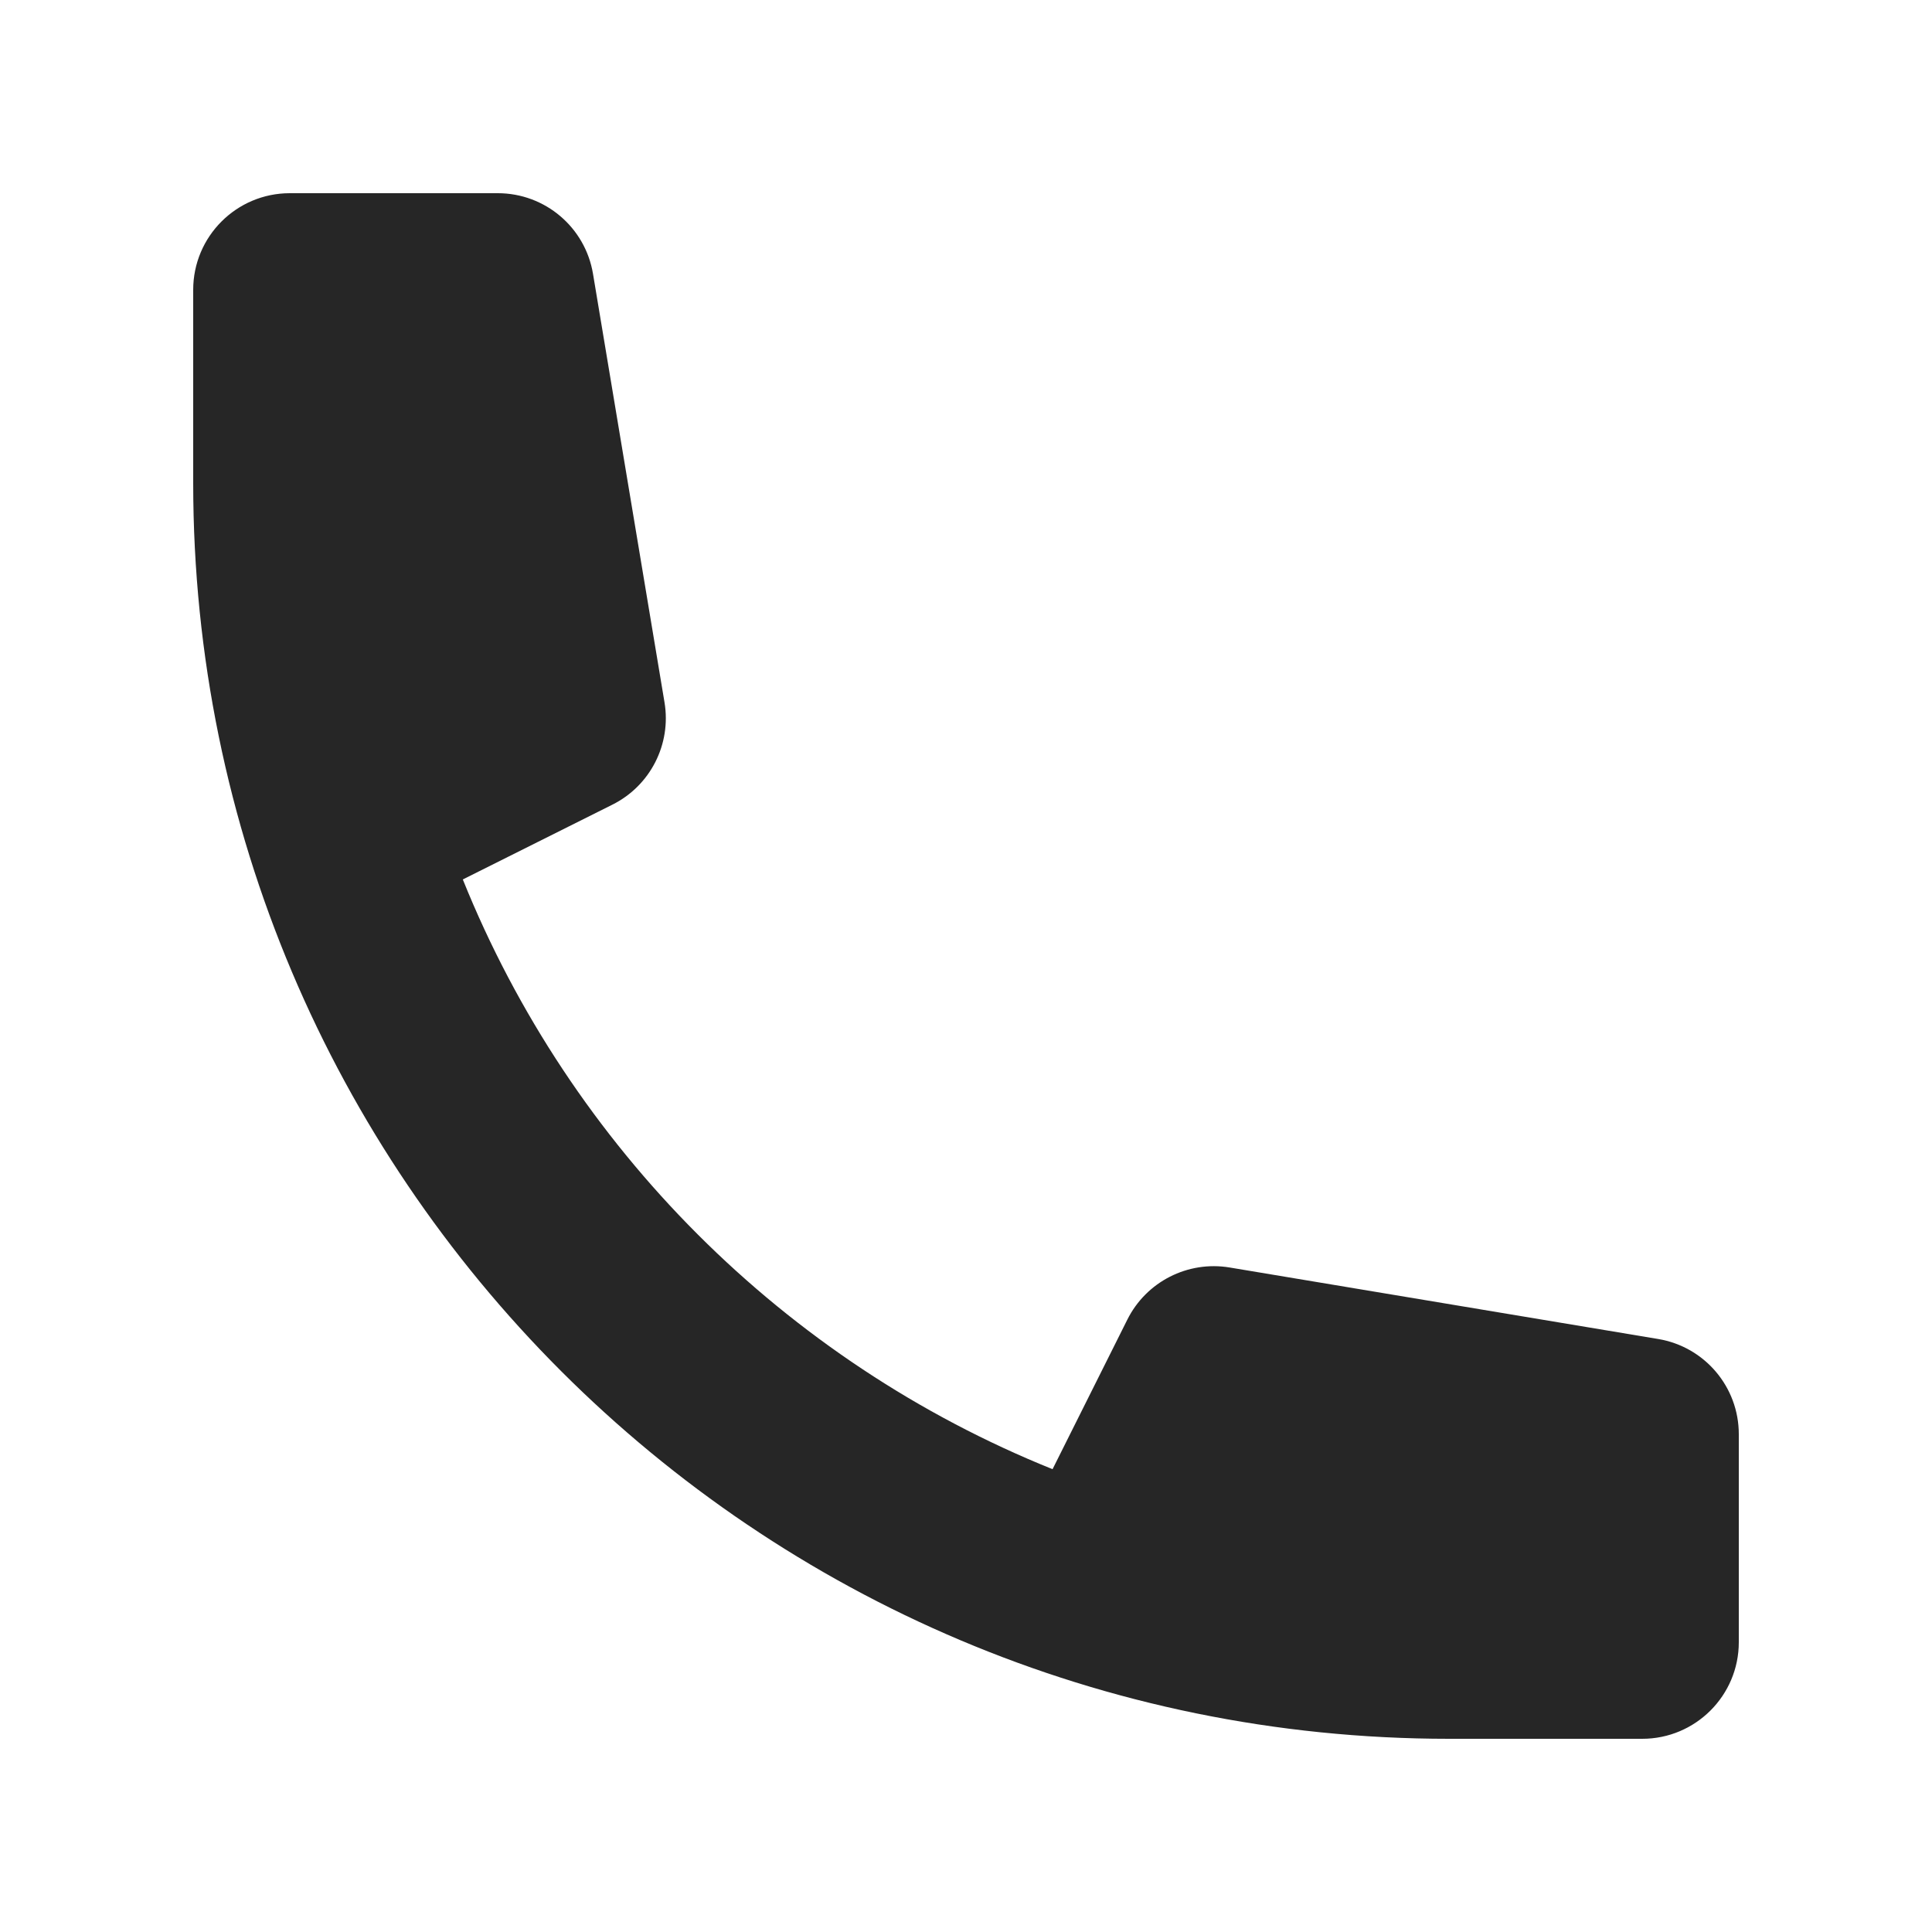
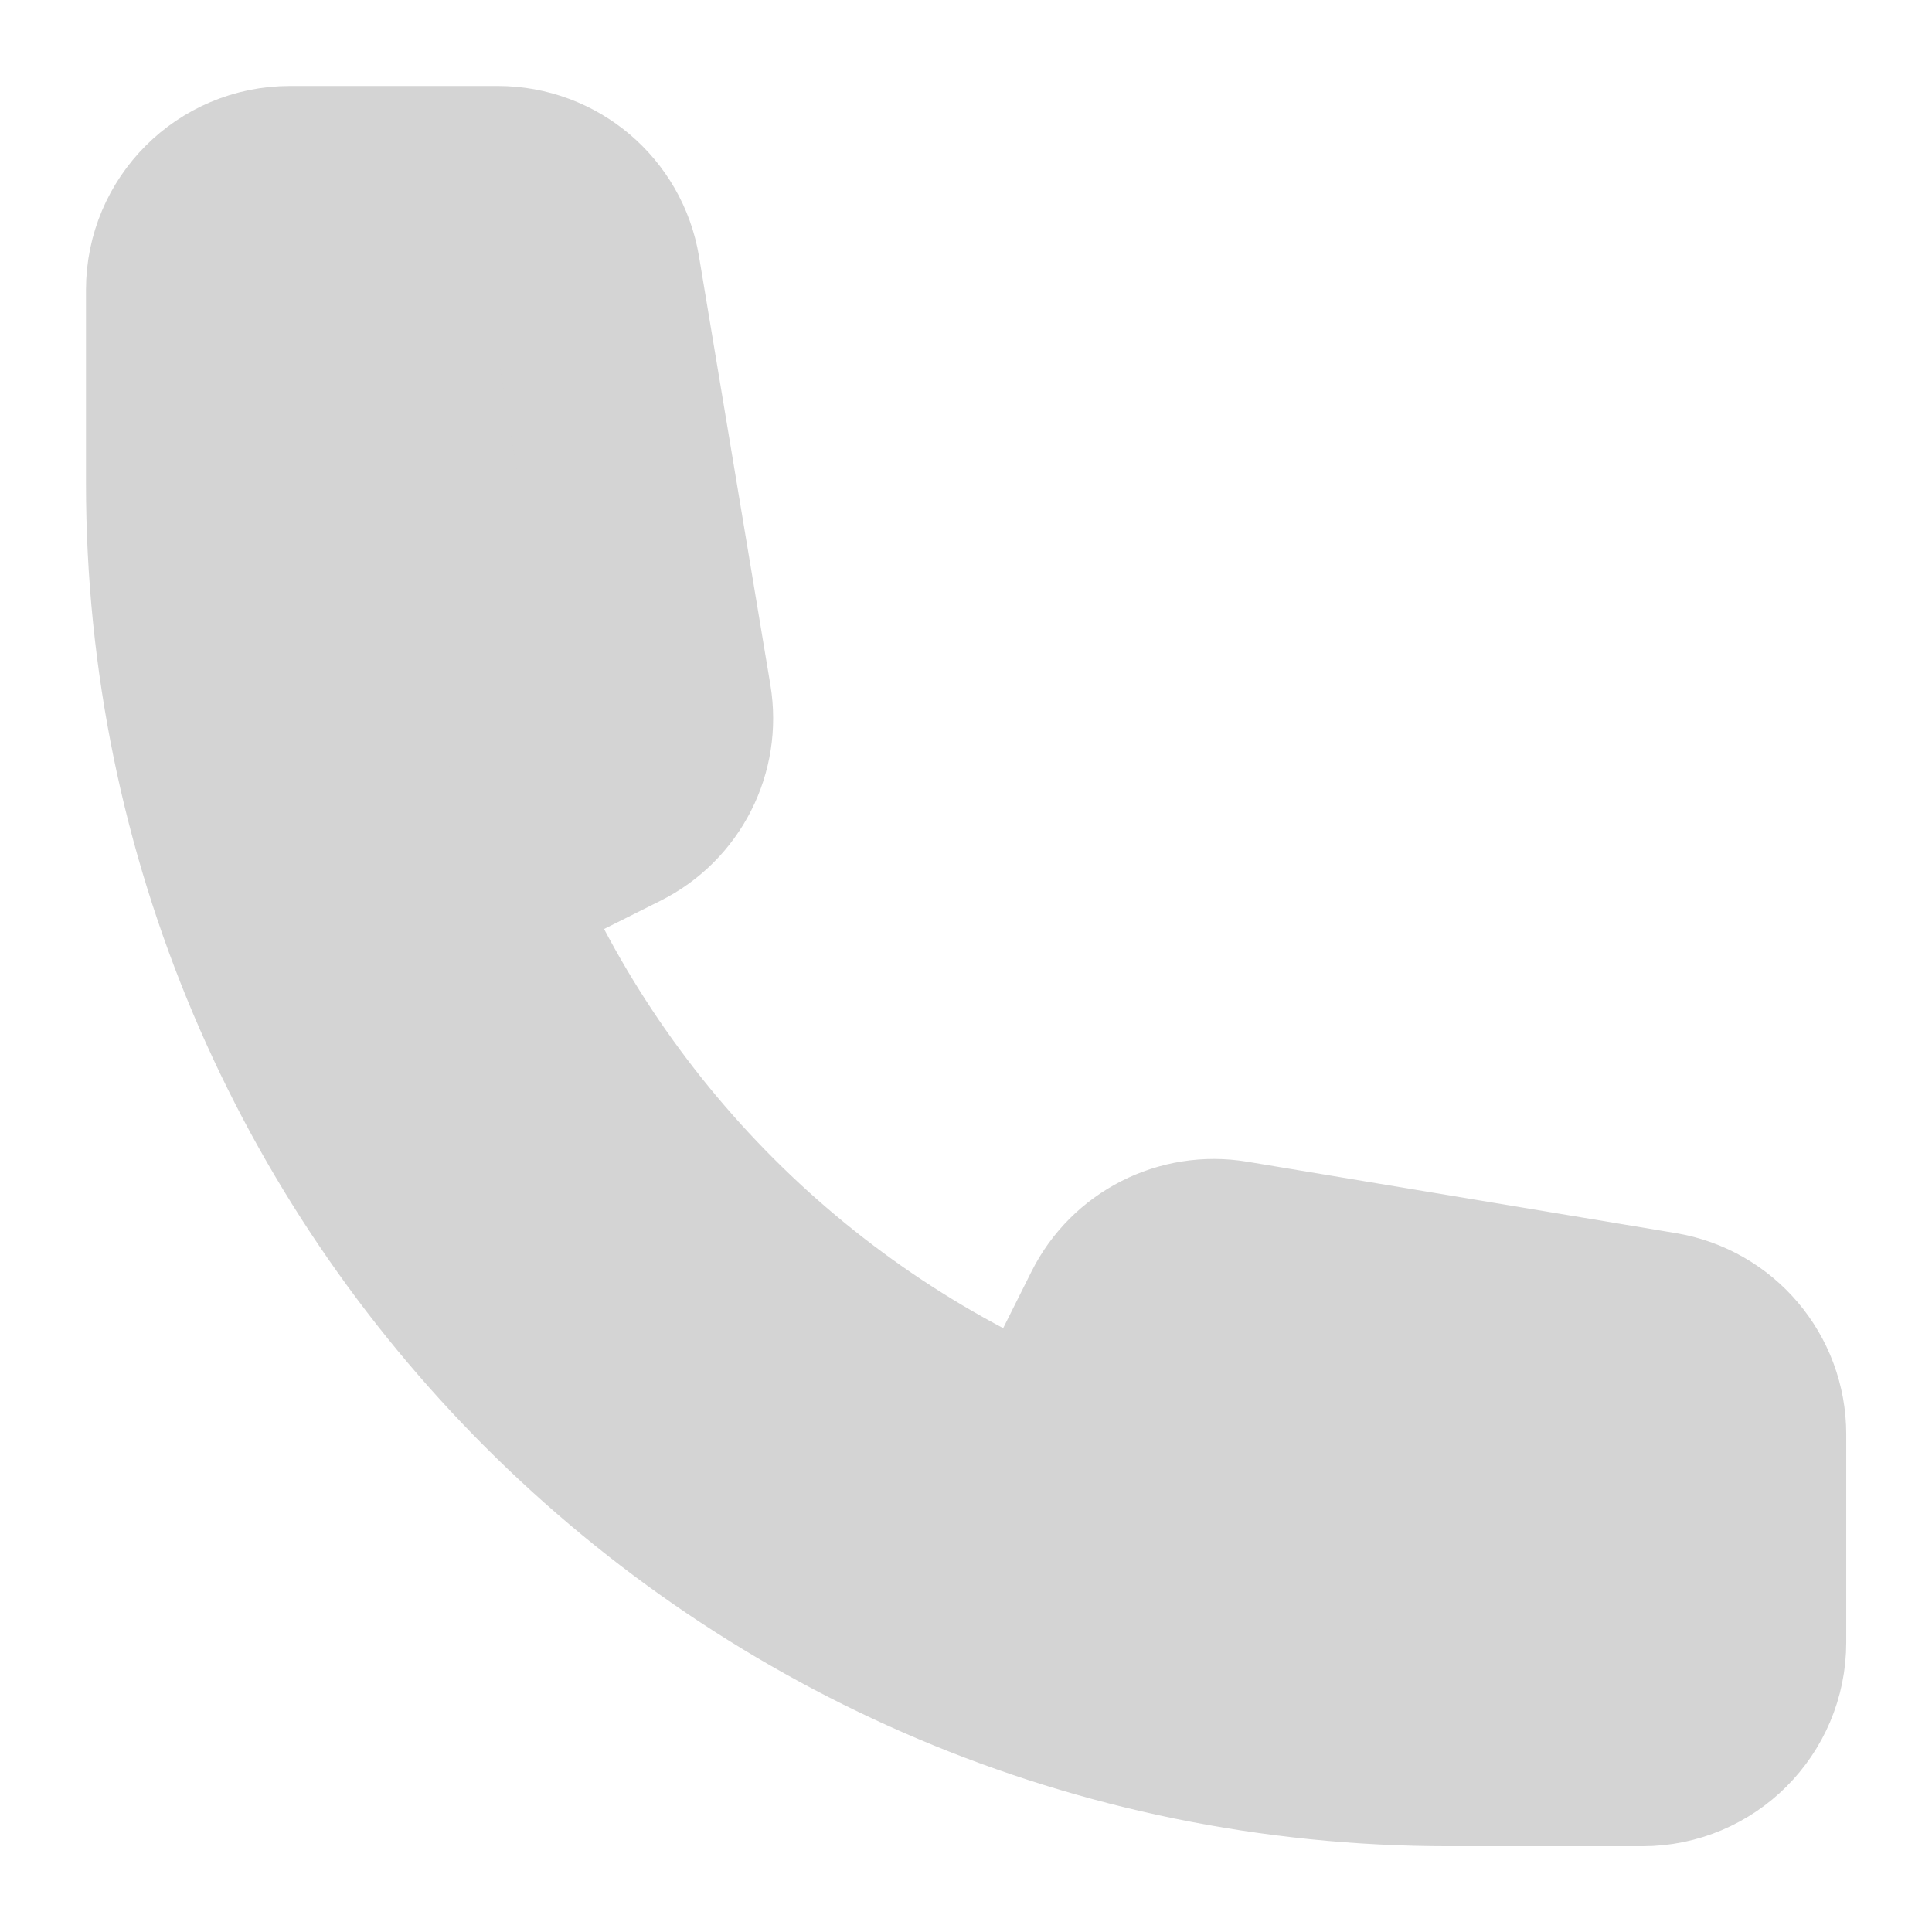
- <svg xmlns="http://www.w3.org/2000/svg" width="20" height="20" viewBox="0 0 20 20" fill="none">
-   <path d="M2 3C2 2.448 2.448 2 3 2H5.153C5.642 2 6.059 2.353 6.139 2.836L6.879 7.271C6.951 7.705 6.732 8.134 6.339 8.33L4.791 9.104C5.908 11.878 8.122 14.092 10.896 15.209L11.67 13.661C11.866 13.268 12.296 13.049 12.729 13.121L17.164 13.861C17.647 13.941 18 14.358 18 14.847V17C18 17.552 17.552 18 17 18H15C7.82 18 2 12.18 2 5V3Z" fill="#262626" />
+ <svg xmlns="http://www.w3.org/2000/svg" width="18" height="18" viewBox="0 0 18 18" fill="none">
+   <path d="M1.801 2.701C1.801 2.204 2.204 1.801 2.701 1.801H4.638C5.078 1.801 5.454 2.119 5.526 2.553L6.191 6.545C6.256 6.935 6.06 7.321 5.706 7.498L4.313 8.195C5.318 10.691 7.31 12.684 9.807 13.689L10.504 12.295C10.68 11.942 11.067 11.745 11.457 11.81L15.449 12.475C15.883 12.548 16.201 12.923 16.201 13.363V15.301C16.201 15.798 15.798 16.201 15.301 16.201H13.501C7.039 16.201 1.801 10.963 1.801 4.501V2.701Z" fill="#D4D4D4" stroke="#D4D4D4" stroke-width="2" />
</svg>
